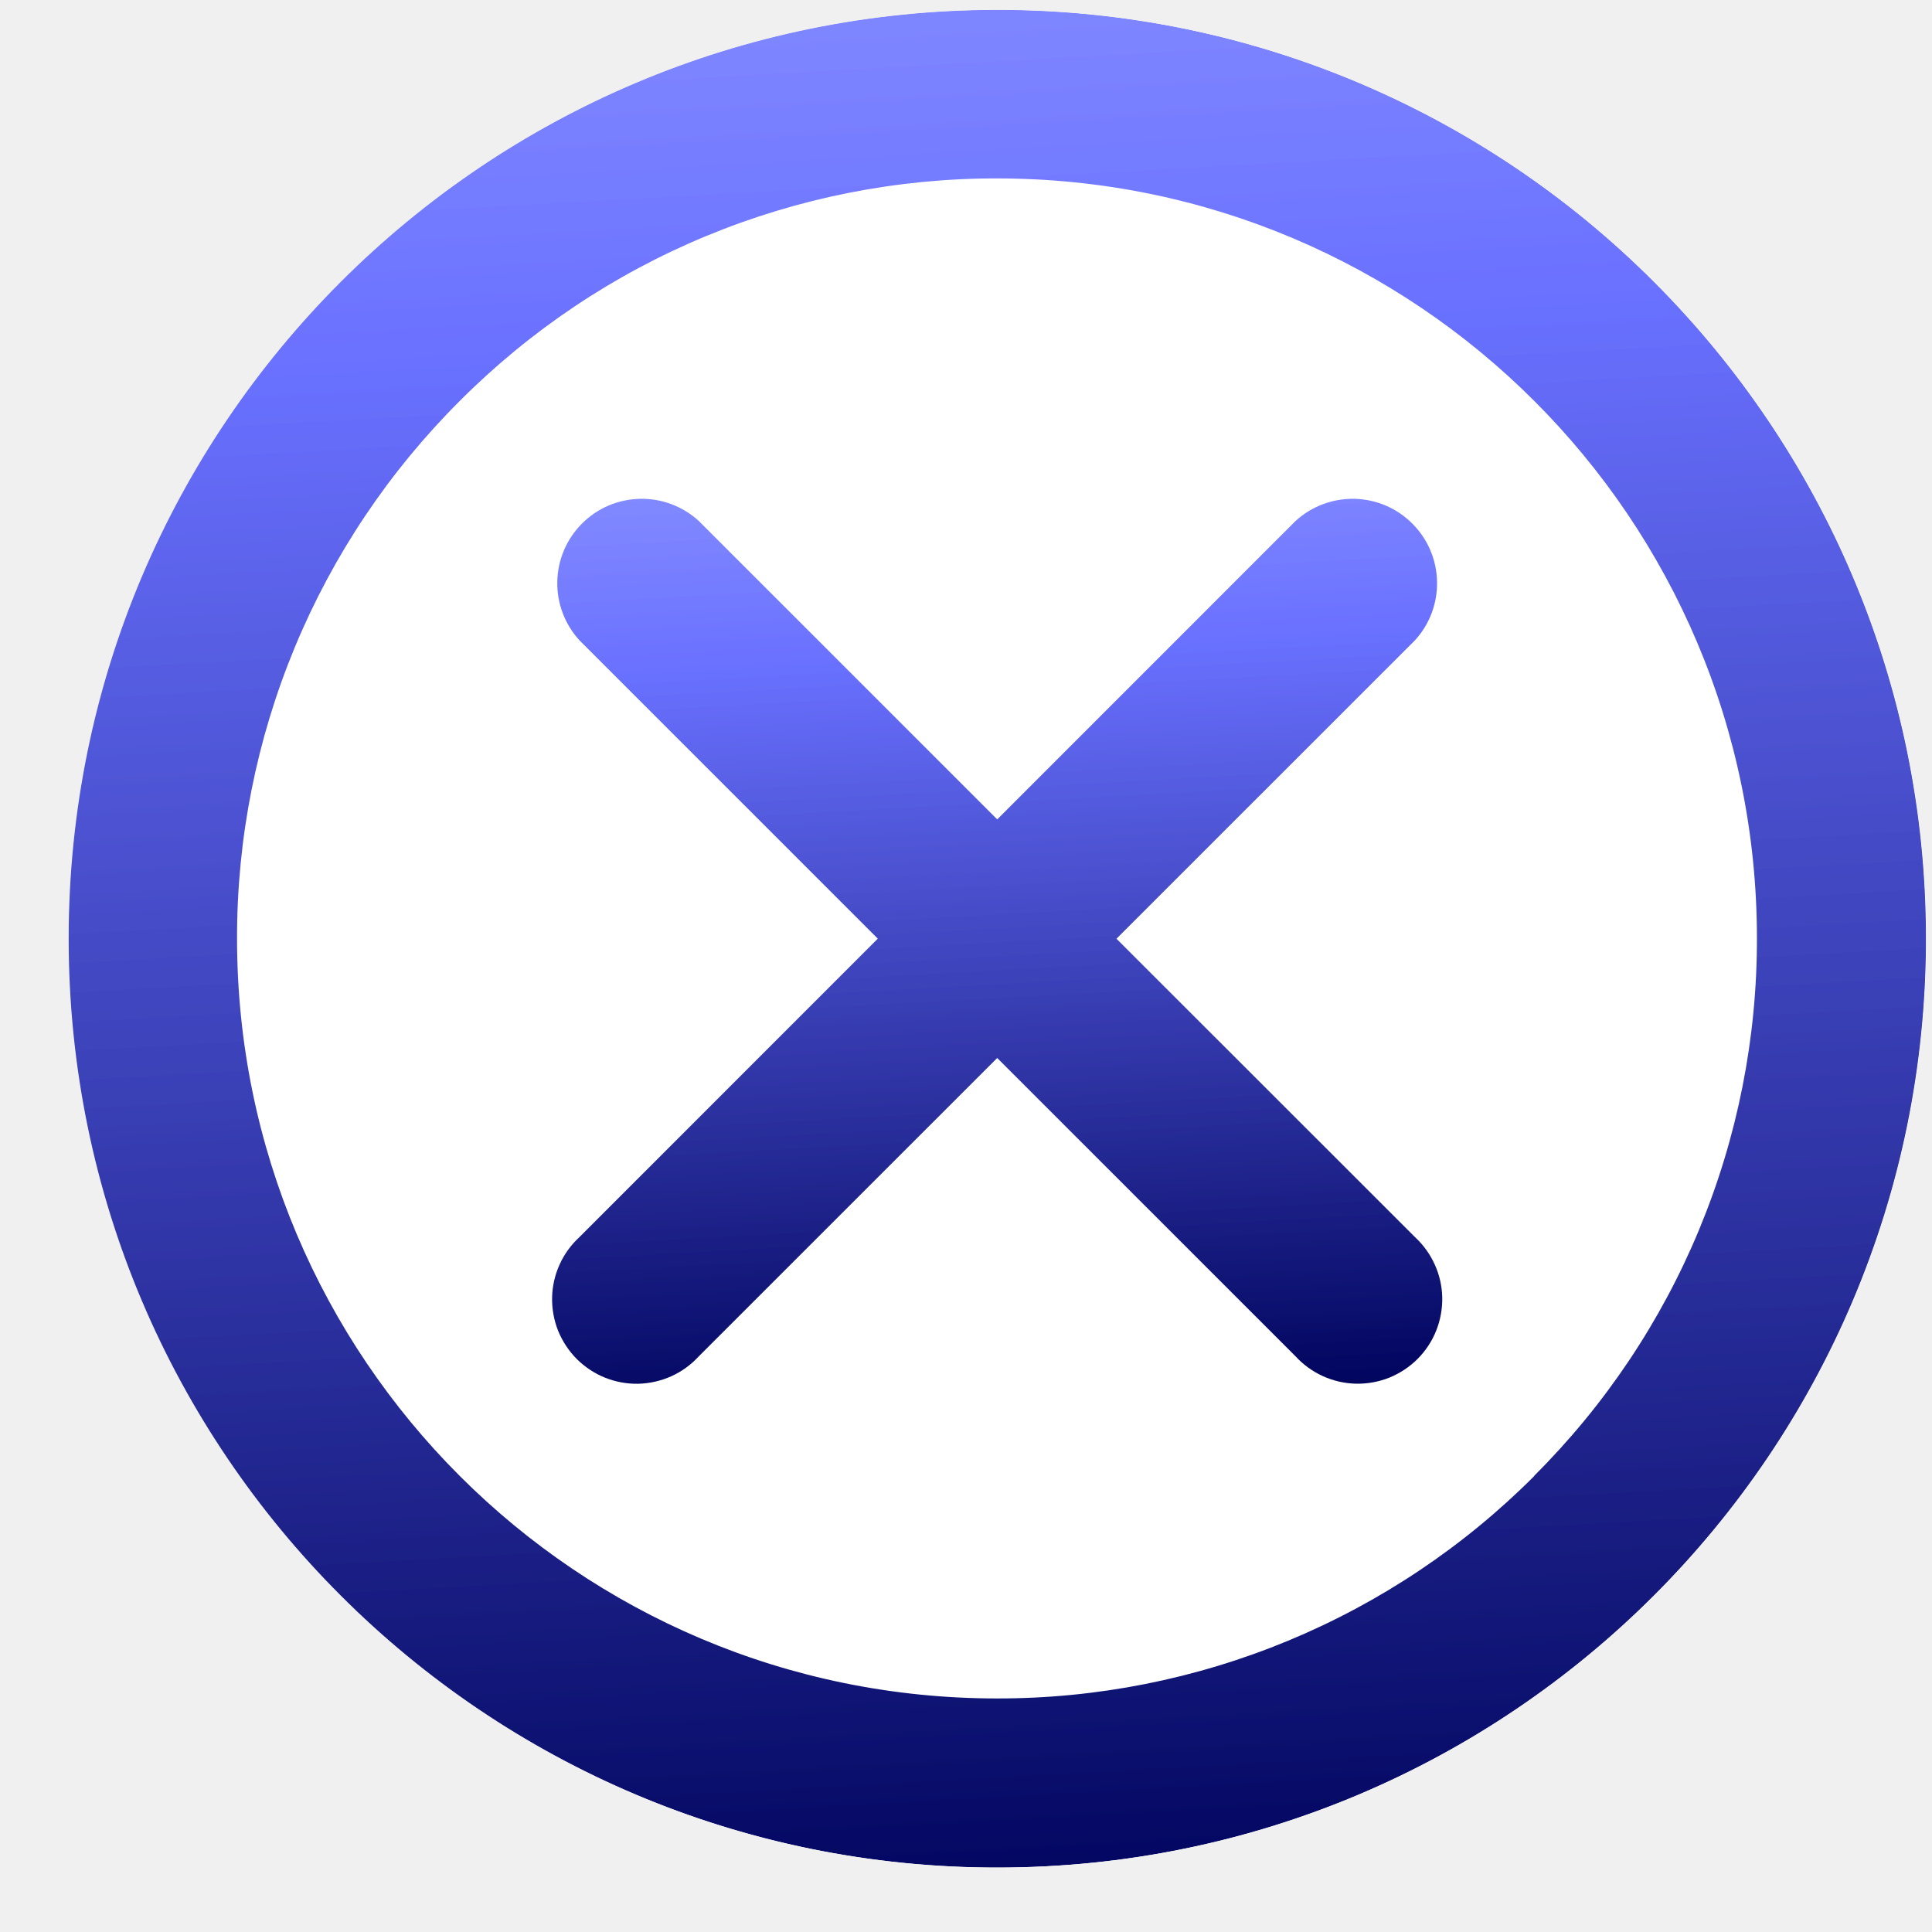
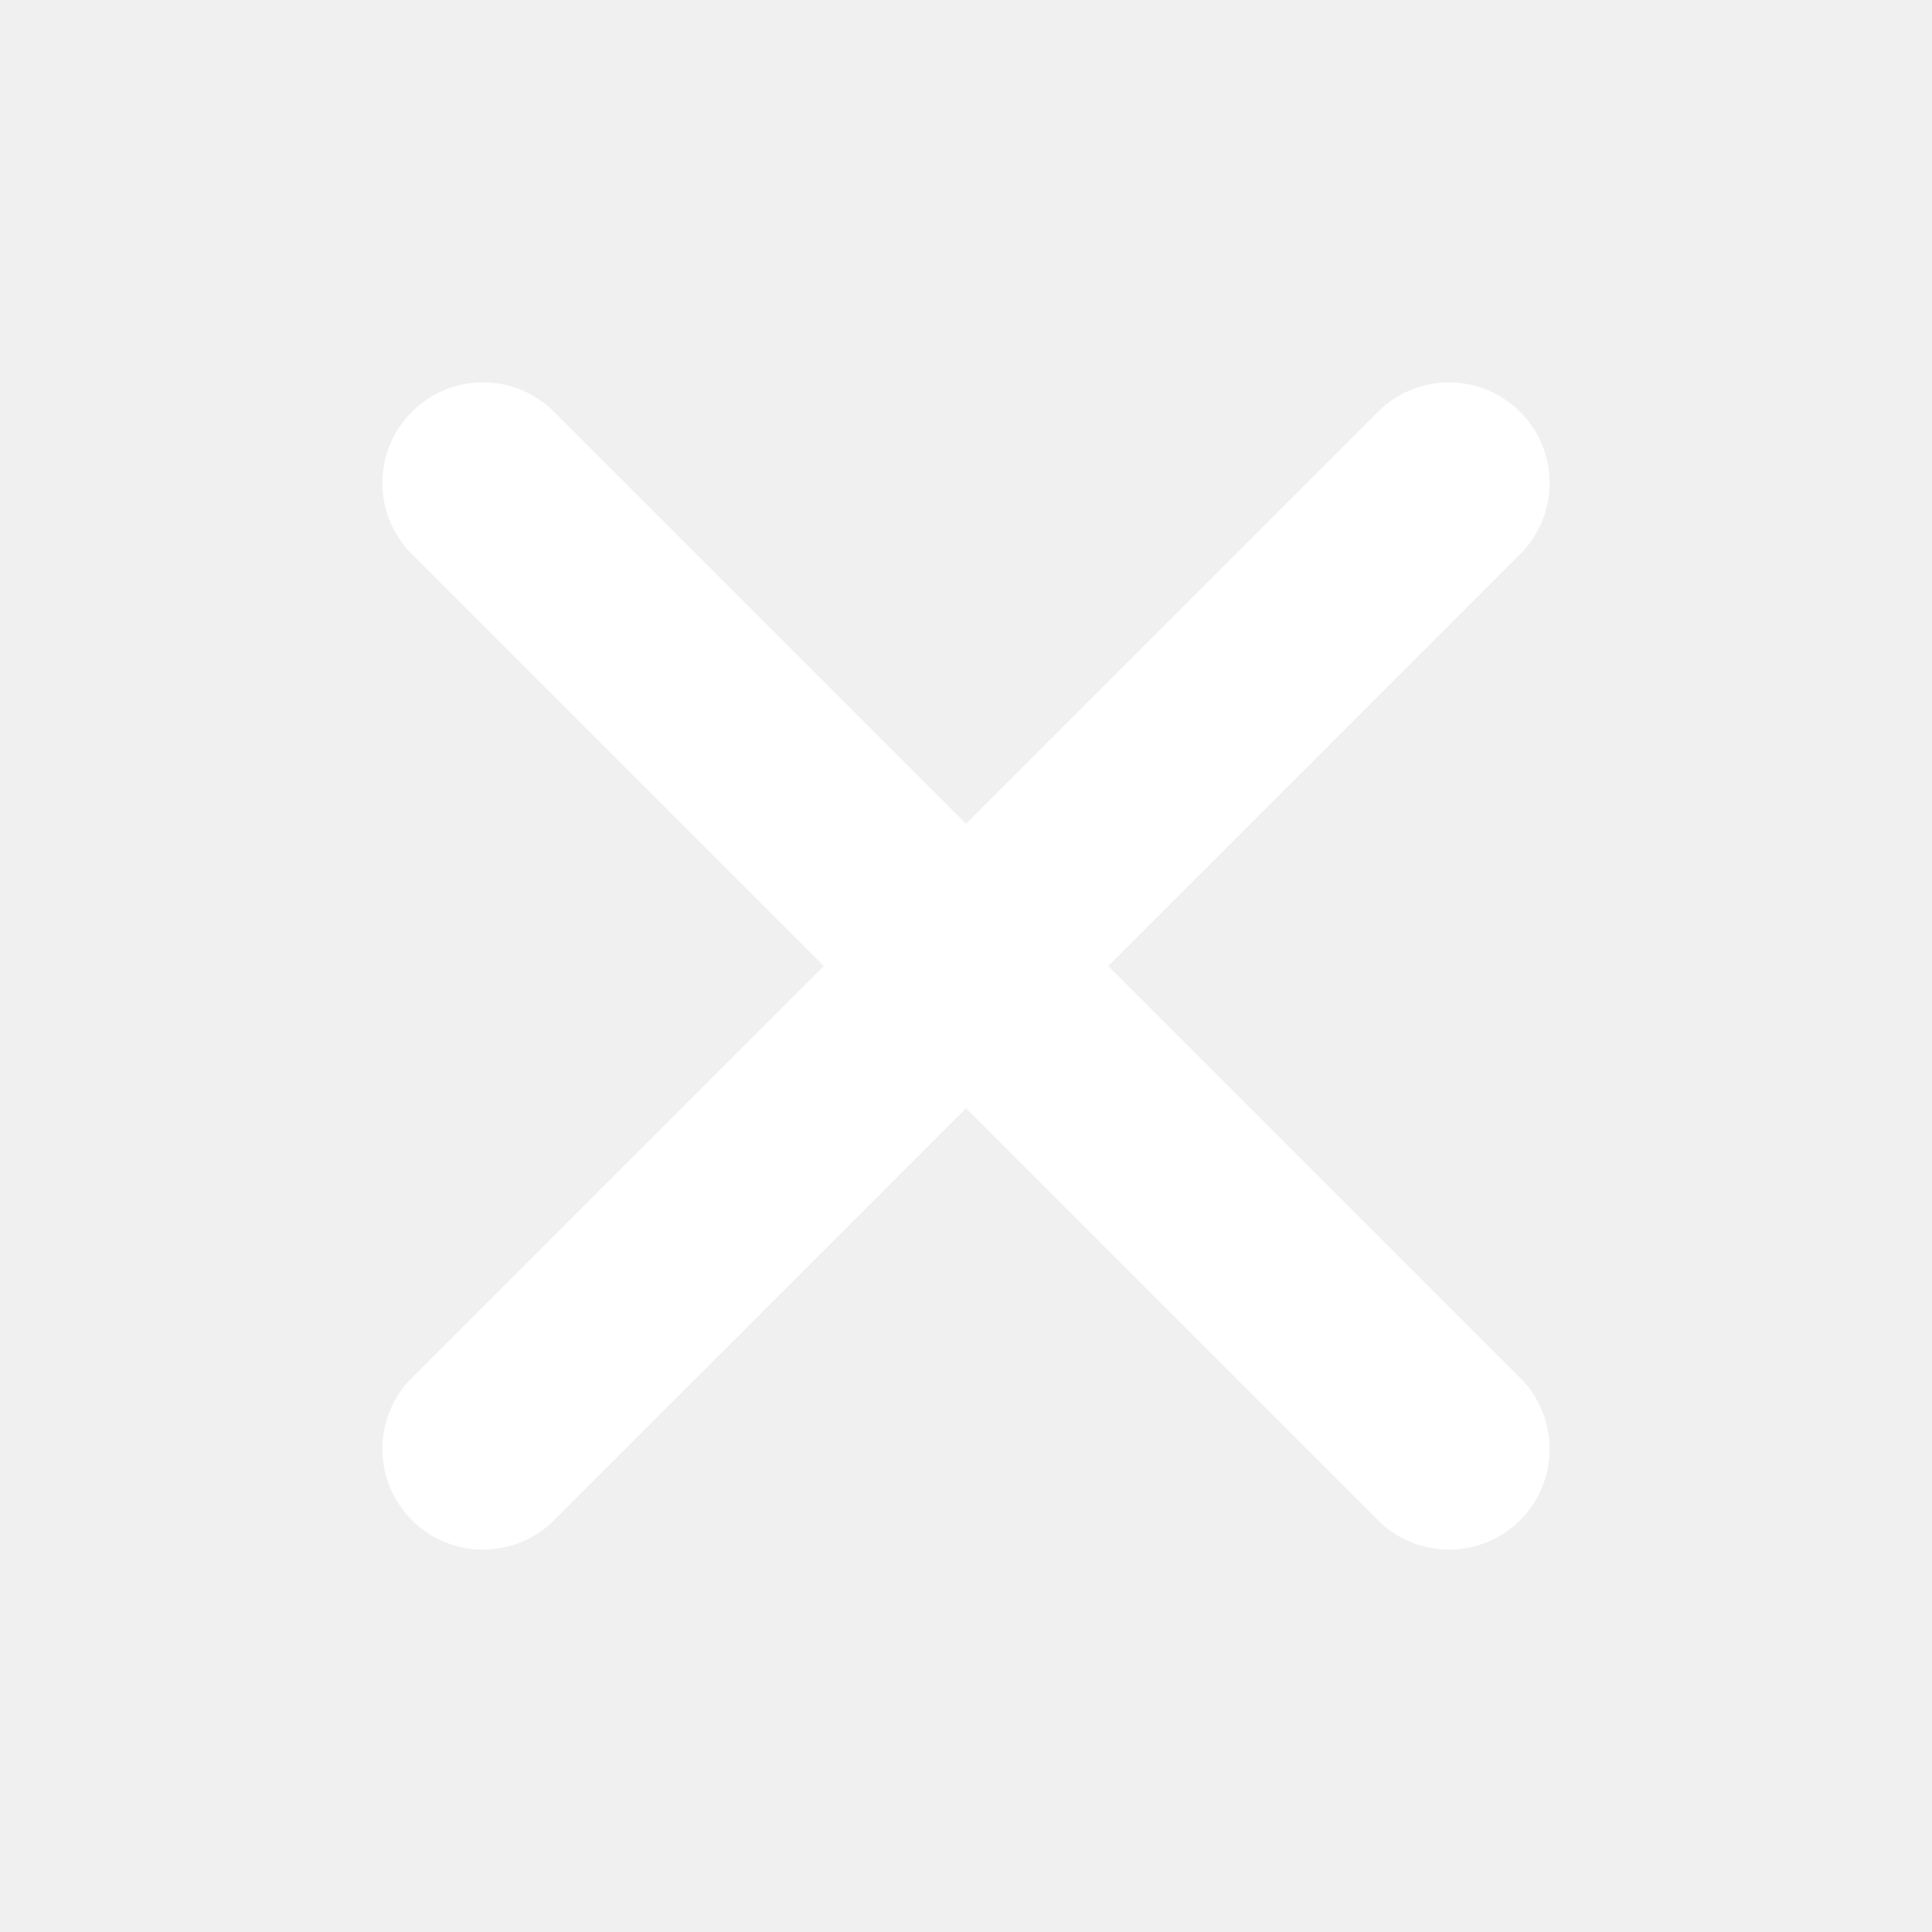
- <svg xmlns="http://www.w3.org/2000/svg" width="26" height="26" viewBox="0 0 26 26" fill="none">
-   <g clip-path="url(#clip0_1_51291)">
-     <rect x="0.924" y="0.133" width="25" height="25" rx="12.5" fill="white" />
-     <path d="M22.257 3.792C21.097 2.629 19.719 1.708 18.202 1.079C16.685 0.451 15.059 0.129 13.417 0.131C6.513 0.131 0.916 5.728 0.916 12.632C0.916 16.084 2.316 19.21 4.579 21.473C5.738 22.635 7.116 23.557 8.633 24.185C10.15 24.813 11.776 25.135 13.418 25.133C20.322 25.133 25.919 19.536 25.919 12.632C25.919 9.18 24.519 6.054 22.257 3.792ZM20.65 19.861C19.702 20.812 18.574 21.567 17.333 22.081C16.092 22.595 14.761 22.859 13.418 22.857C7.769 22.857 3.19 18.278 3.19 12.629C3.188 11.286 3.452 9.955 3.966 8.714C4.48 7.473 5.235 6.345 6.186 5.397C7.134 4.446 8.261 3.691 9.502 3.177C10.743 2.663 12.074 2.399 13.417 2.401C19.065 2.401 23.644 6.98 23.644 12.628C23.646 13.971 23.382 15.302 22.868 16.543C22.354 17.784 21.599 18.911 20.648 19.859L20.65 19.861Z" fill="url(#paint0_linear_1_51291)" style="mix-blend-mode:hard-light" />
-     <path d="M15.025 12.633L19.041 8.618C19.239 8.402 19.346 8.118 19.339 7.825C19.333 7.532 19.214 7.253 19.006 7.046C18.799 6.838 18.52 6.719 18.227 6.713C17.934 6.707 17.65 6.814 17.434 7.012L17.435 7.011L13.42 11.027L9.404 7.011C9.188 6.813 8.904 6.706 8.611 6.713C8.318 6.719 8.039 6.838 7.832 7.046C7.625 7.253 7.506 7.532 7.5 7.825C7.493 8.118 7.601 8.402 7.799 8.618L7.798 8.617L11.813 12.632L7.798 16.648C7.685 16.752 7.594 16.877 7.531 17.017C7.468 17.156 7.433 17.307 7.43 17.461C7.427 17.614 7.454 17.766 7.511 17.909C7.569 18.051 7.654 18.18 7.762 18.289C7.871 18.397 8 18.483 8.142 18.54C8.284 18.597 8.437 18.625 8.59 18.622C8.743 18.618 8.894 18.584 9.034 18.521C9.174 18.458 9.299 18.367 9.403 18.254L9.404 18.253L13.42 14.238L17.435 18.253C17.539 18.366 17.665 18.457 17.804 18.52C17.944 18.583 18.095 18.618 18.248 18.621C18.401 18.624 18.554 18.597 18.696 18.54C18.838 18.482 18.968 18.397 19.076 18.289C19.185 18.18 19.27 18.051 19.327 17.909C19.384 17.767 19.412 17.614 19.409 17.461C19.406 17.308 19.372 17.157 19.308 17.017C19.245 16.877 19.154 16.752 19.042 16.648L19.041 16.647L15.025 12.633Z" fill="url(#paint1_linear_1_51291)" style="mix-blend-mode:hard-light" />
-   </g>
-   <defs>
-     <linearGradient id="paint0_linear_1_51291" x1="0.916" y1="0.131" x2="2.384" y2="26.505" gradientUnits="userSpaceOnUse">
-       <stop stop-color="#414593" />
-       <stop offset="1" stop-color="#00022E" />
-     </linearGradient>
-     <linearGradient id="paint1_linear_1_51291" x1="7.43" y1="6.712" x2="8.125" y2="19.276" gradientUnits="userSpaceOnUse">
-       <stop stop-color="#414593" />
-       <stop offset="1" stop-color="#00022E" />
-     </linearGradient>
-     <clipPath id="clip0_1_51291">
-       <rect x="0.924" y="0.133" width="25" height="25" rx="12.5" fill="white" />
-     </clipPath>
-   </defs>
+ <svg xmlns="http://www.w3.org/2000/svg" width="24" height="24" viewBox="0 0 24 24" fill="none">
+   <path d="M18 6L6 18" stroke="white" stroke-width="2.5" stroke-linecap="round" stroke-linejoin="round" />
+   <path d="M6 6L18 18" stroke="white" stroke-width="2.5" stroke-linecap="round" stroke-linejoin="round" />
</svg>
